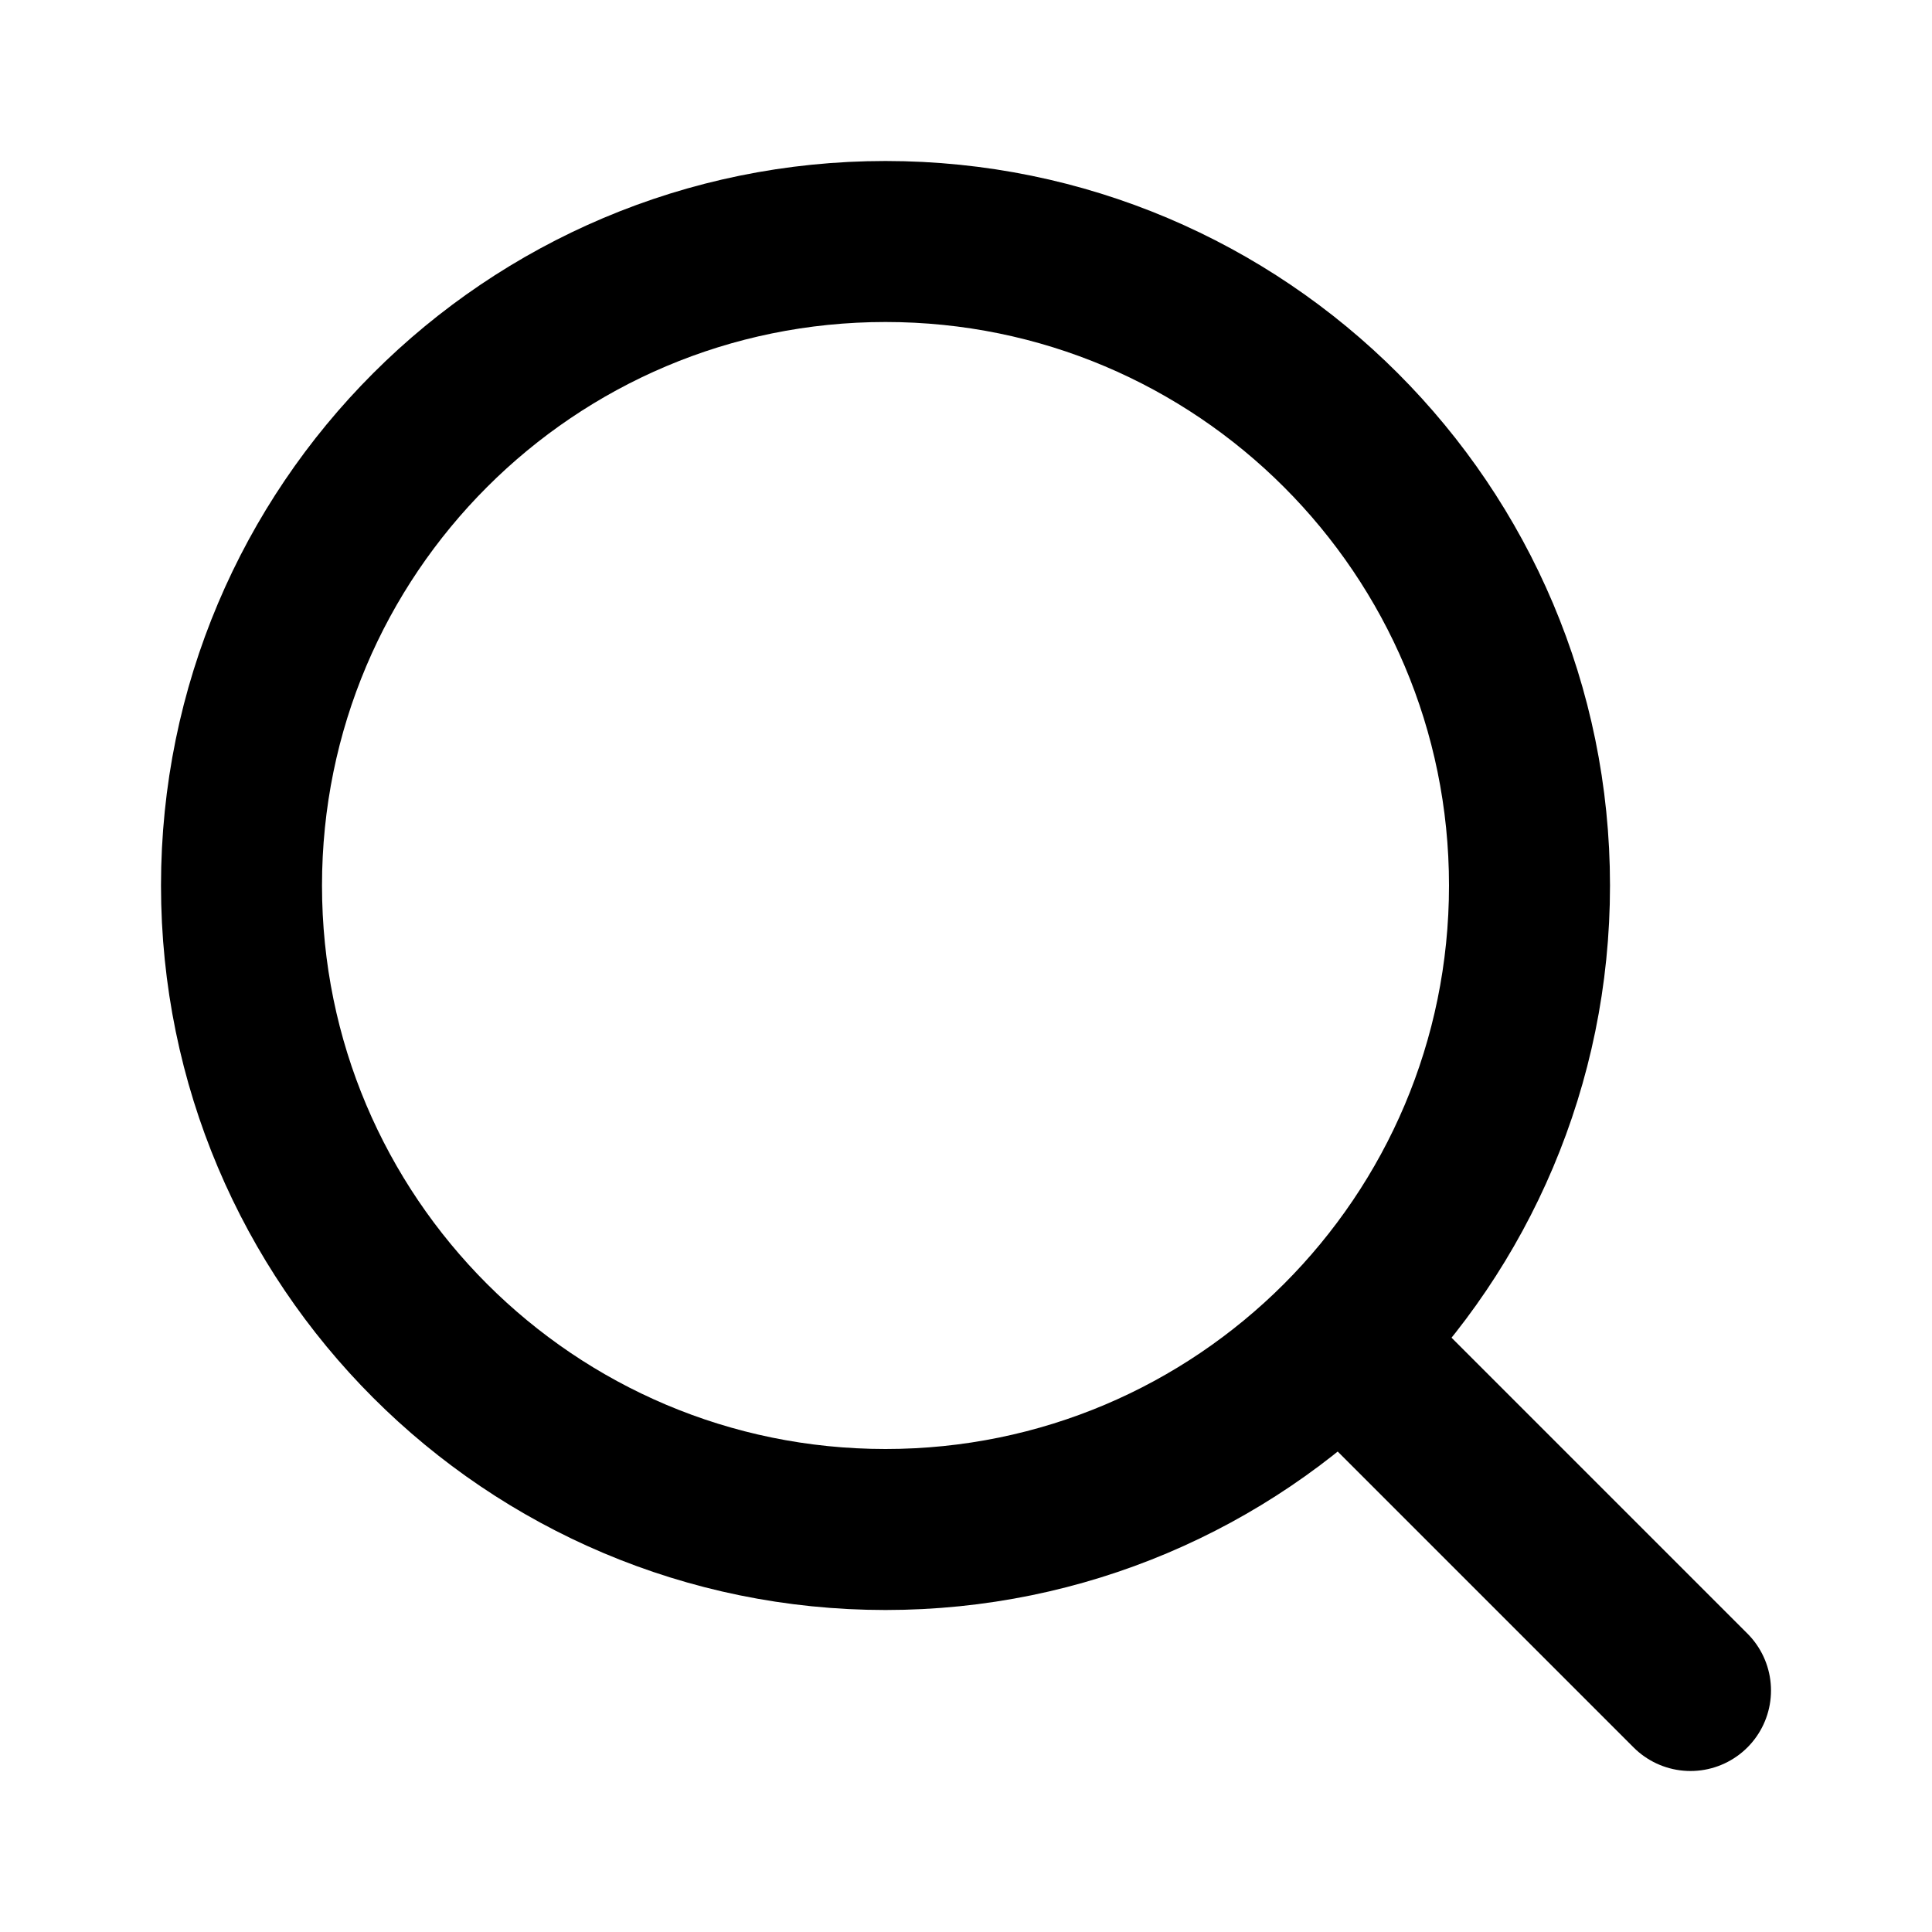
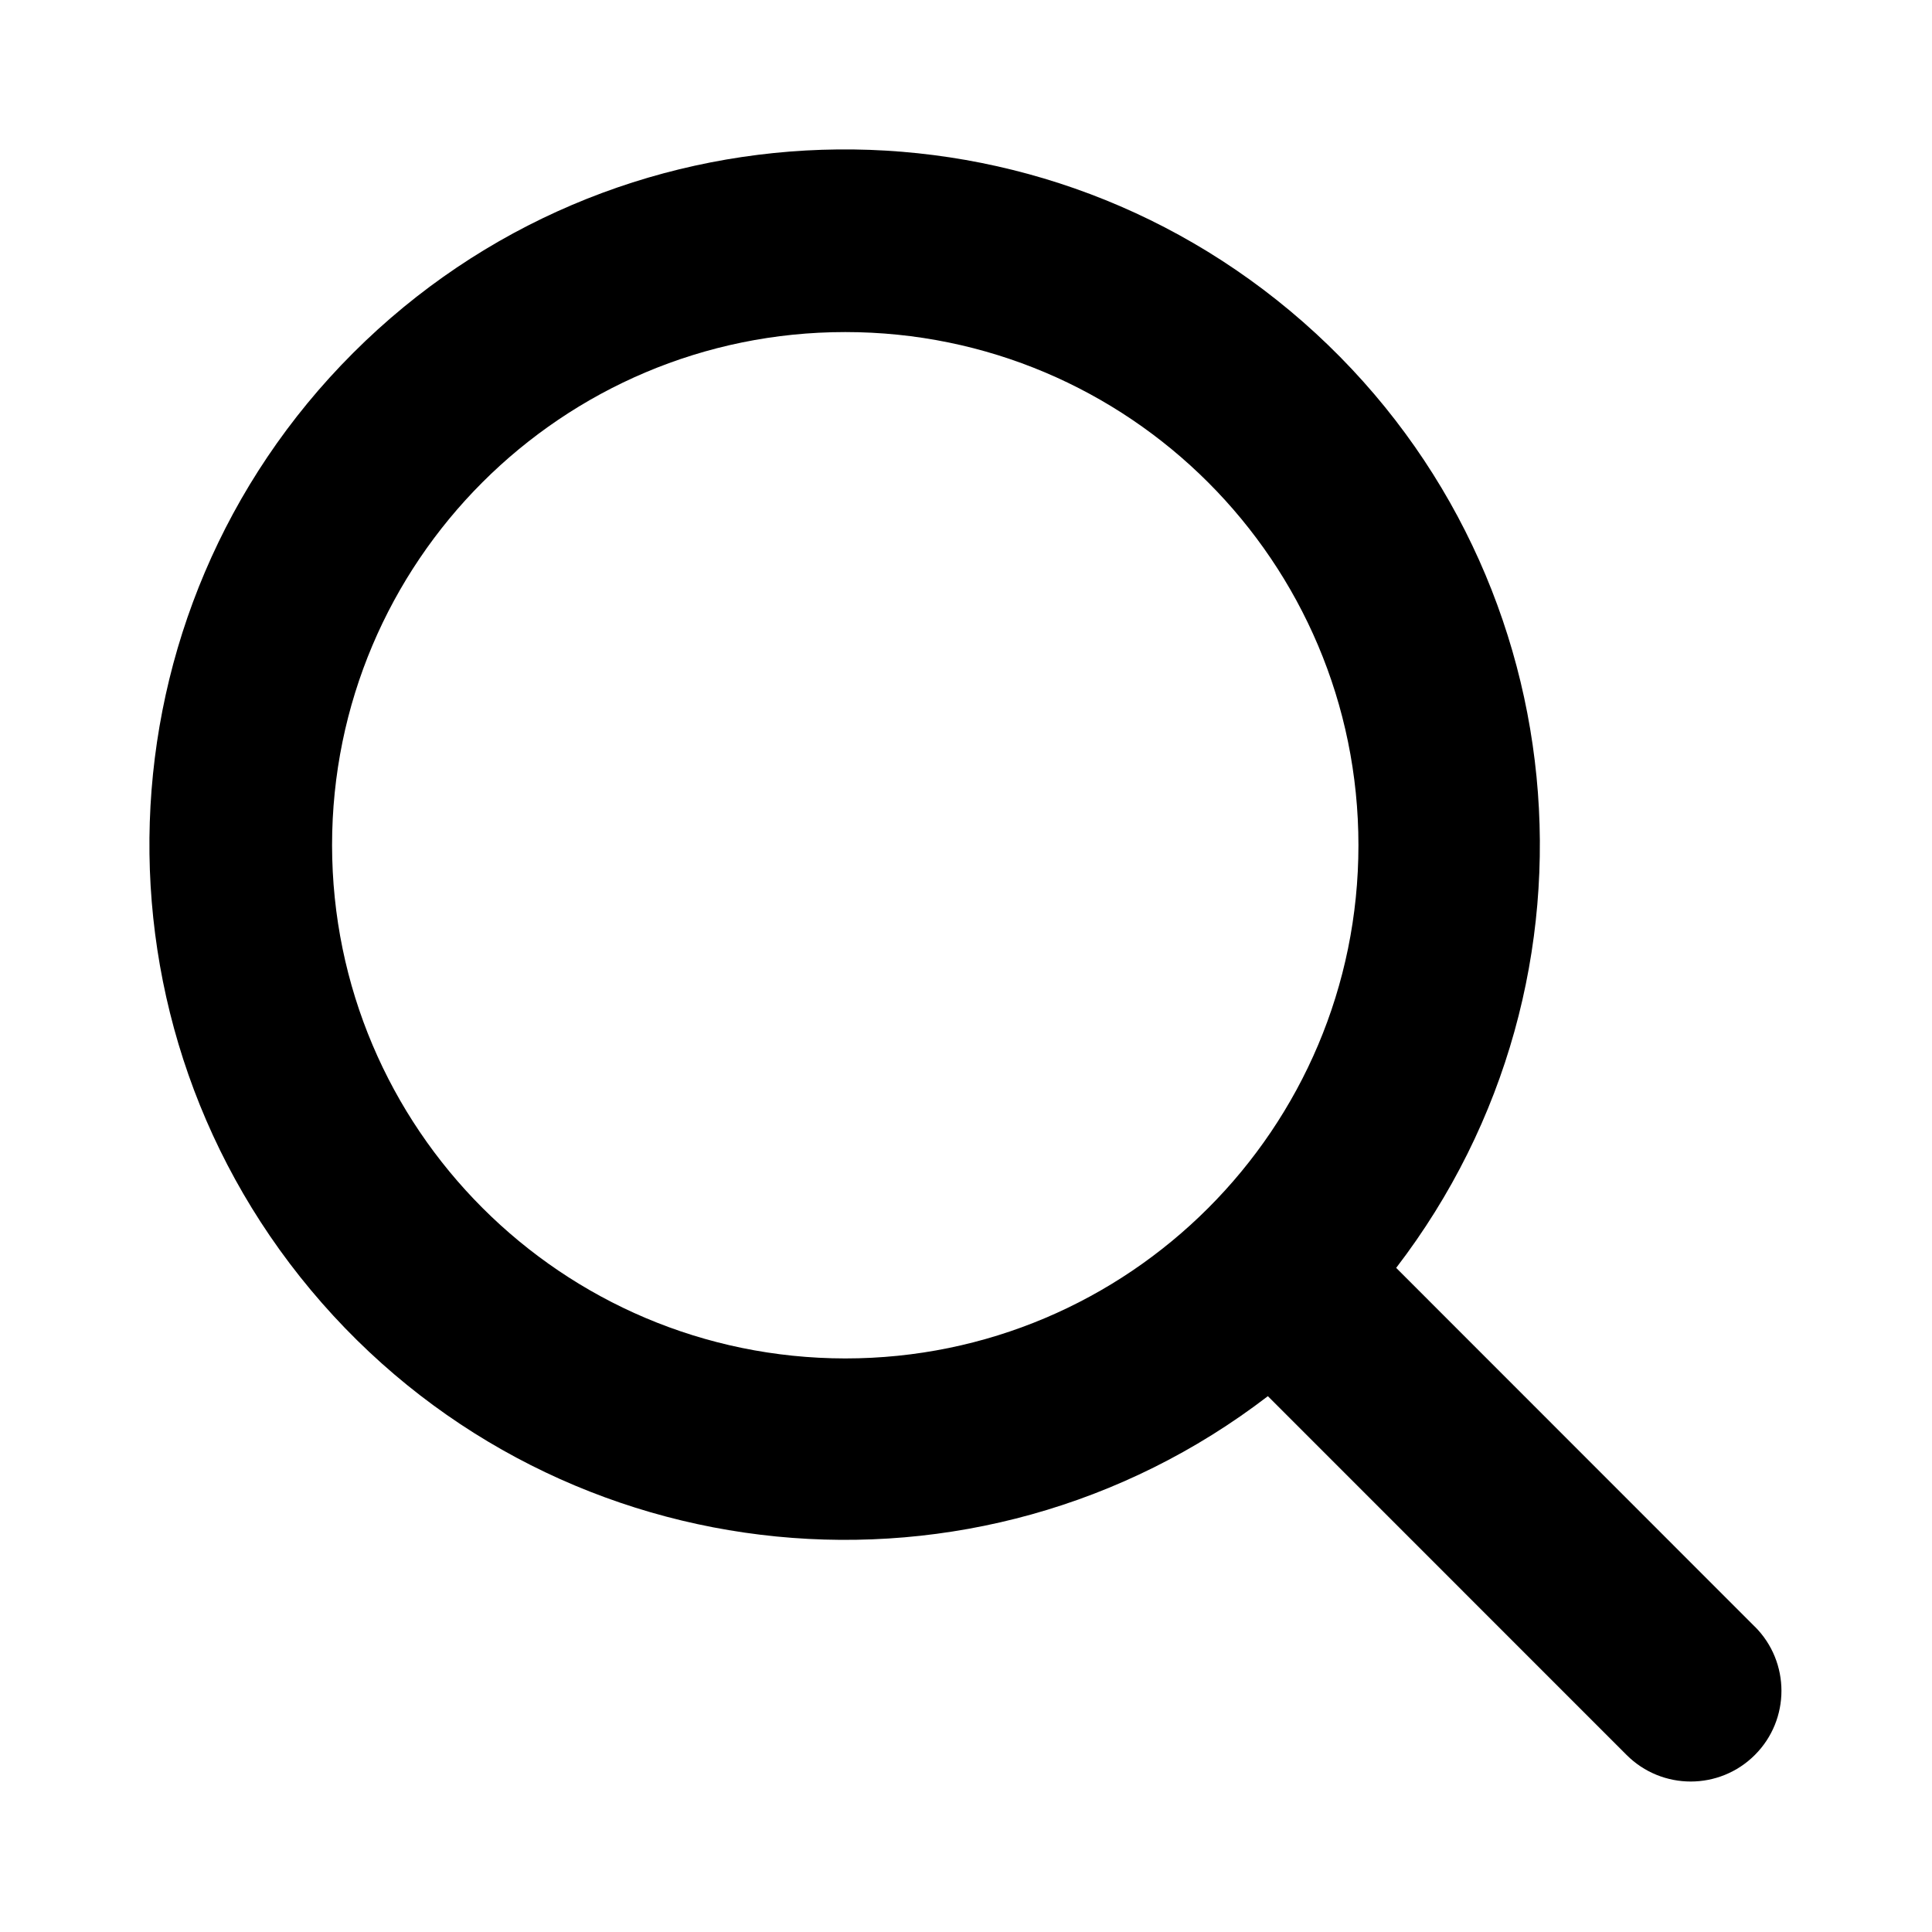
- <svg xmlns="http://www.w3.org/2000/svg" class="lucide lucide-search" width="24" height="24" viewBox="0 0 24 24" fill="none" stroke="currentColor" stroke-width="2" stroke-linecap="round" stroke-linejoin="round">
-   <circle cx="11" cy="11" r="8" />
-   <path d="m21 21-4.3-4.3" />
+ <svg xmlns="http://www.w3.org/2000/svg" viewBox="0 0 256 256" fill="currentColor">
+   <path d="M232.49,215.51,185,168a92.12,92.12,0,1,0-17,17l47.53,47.54a12,12,0,0,0,17-17ZM44,112a68,68,0,1,1,68,68A68.07,68.07,0,0,1,44,112Z" />
</svg>
